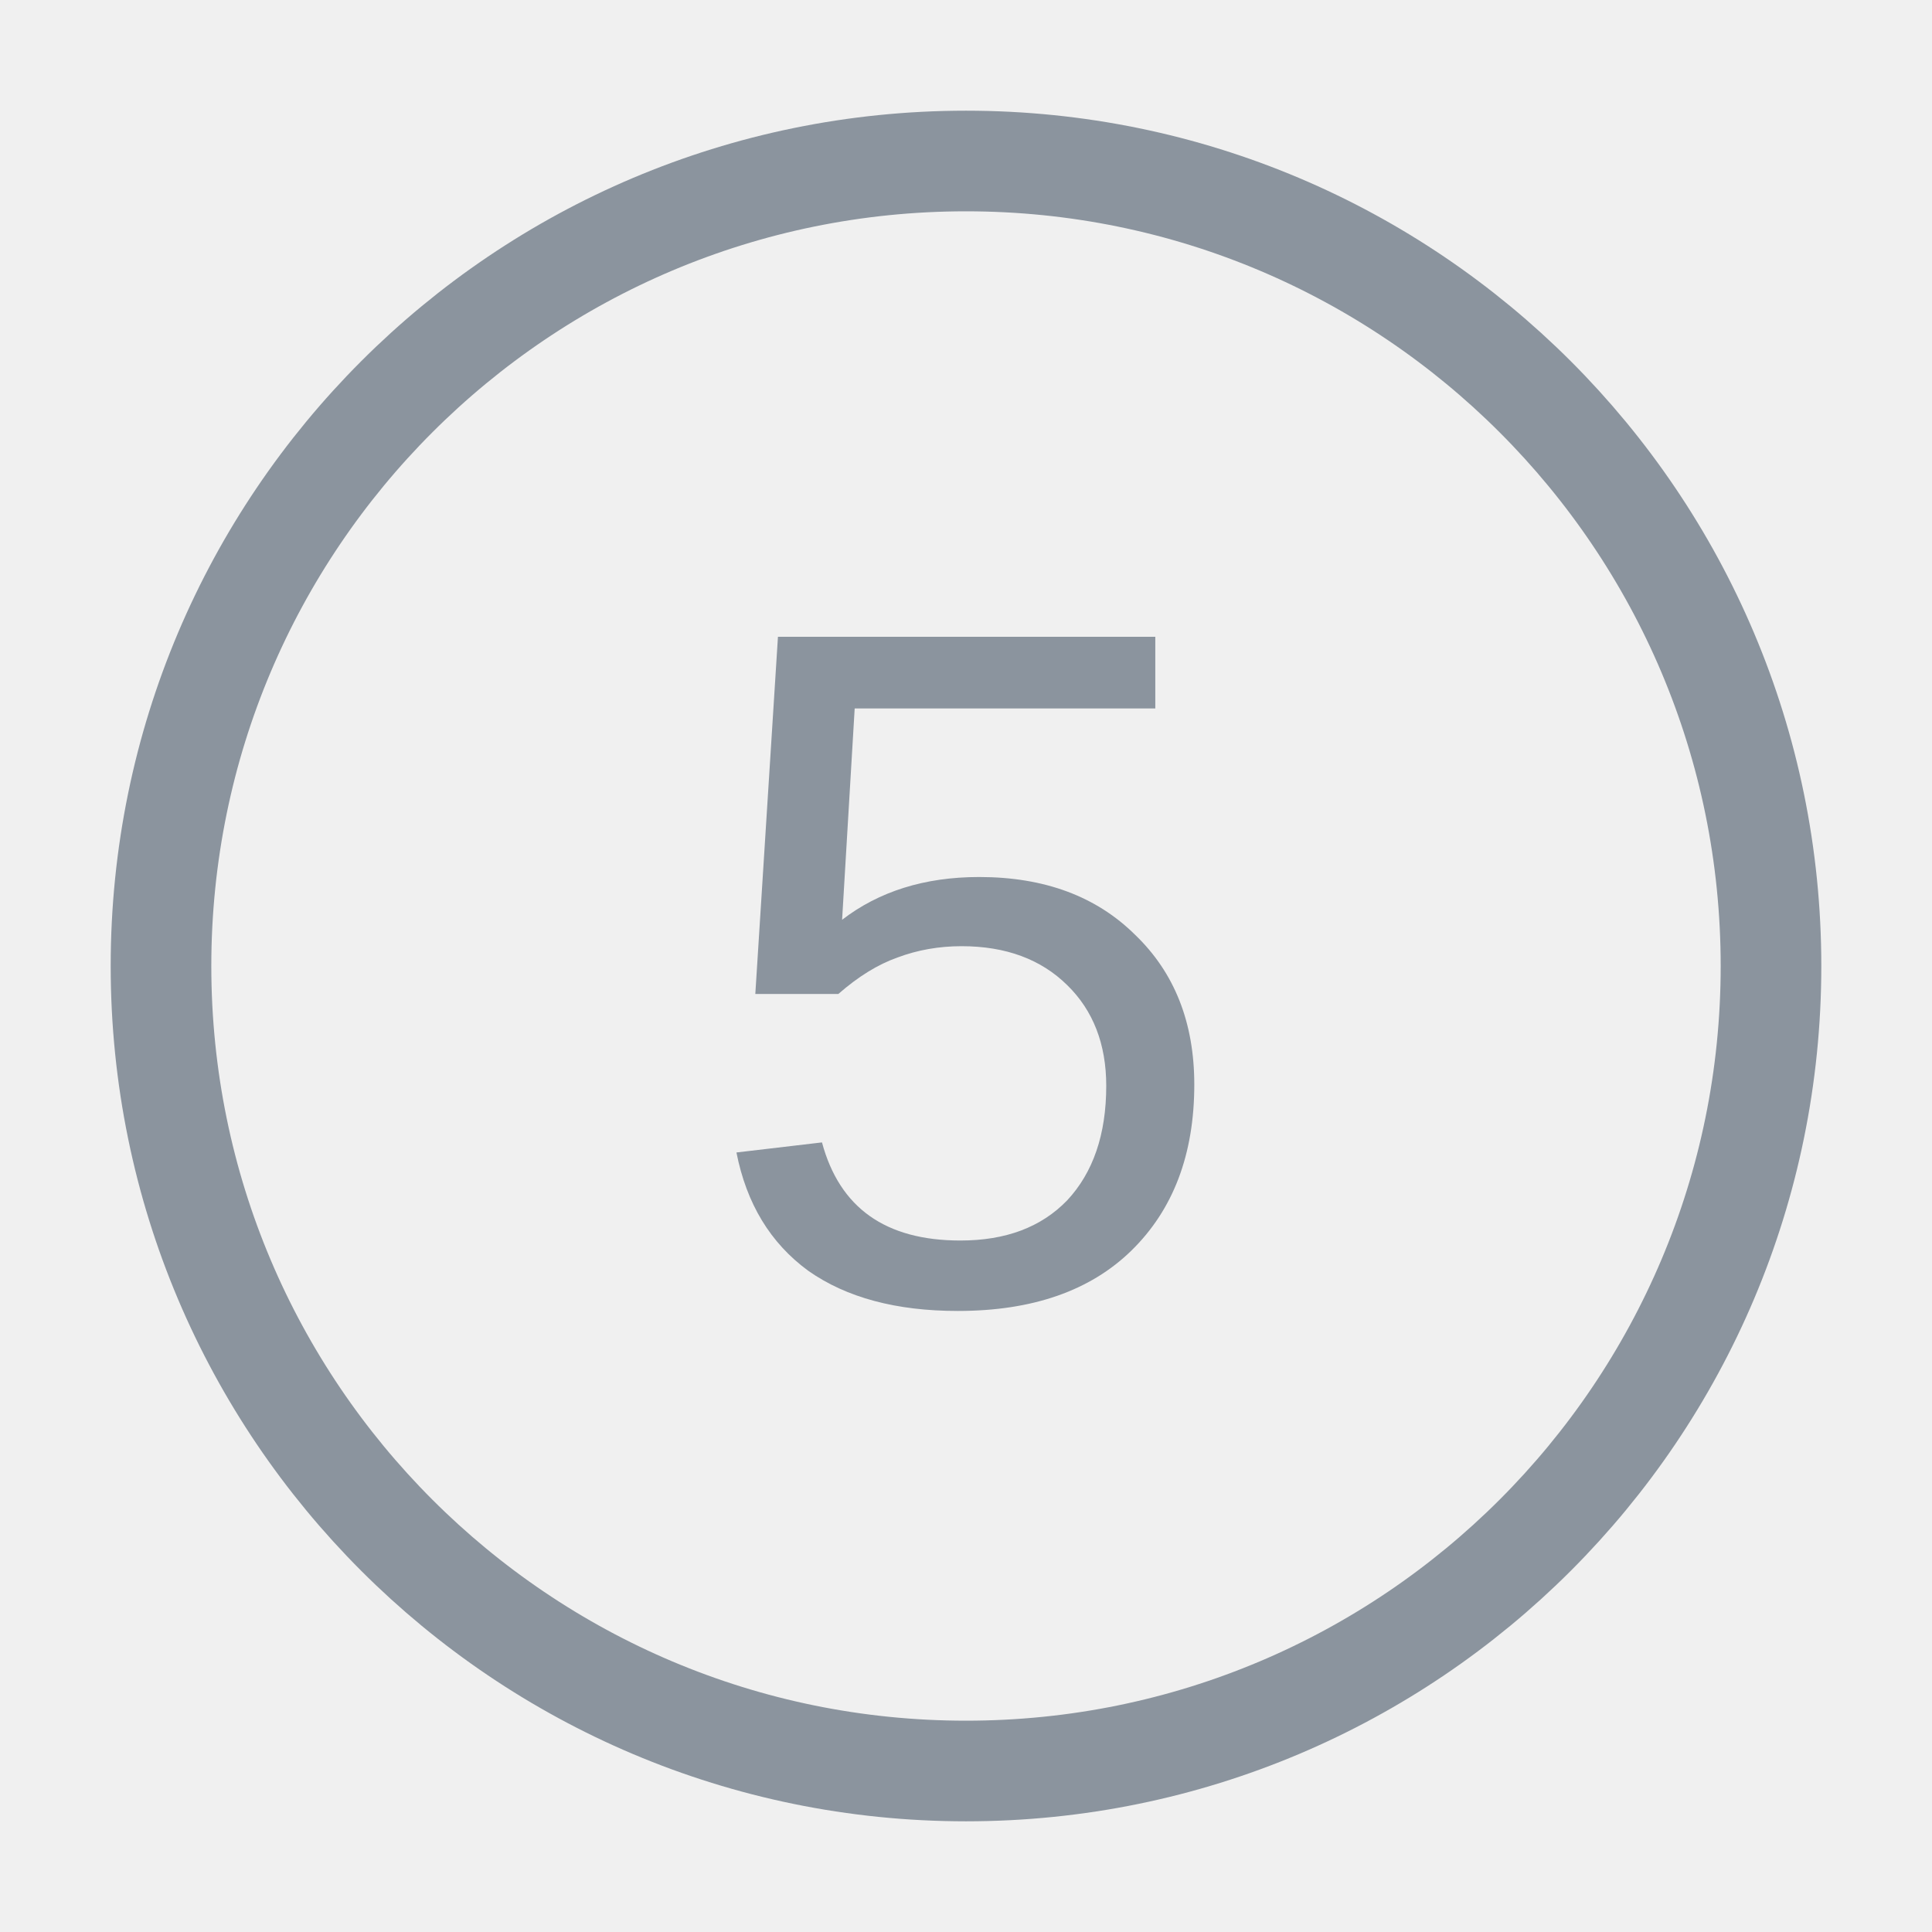
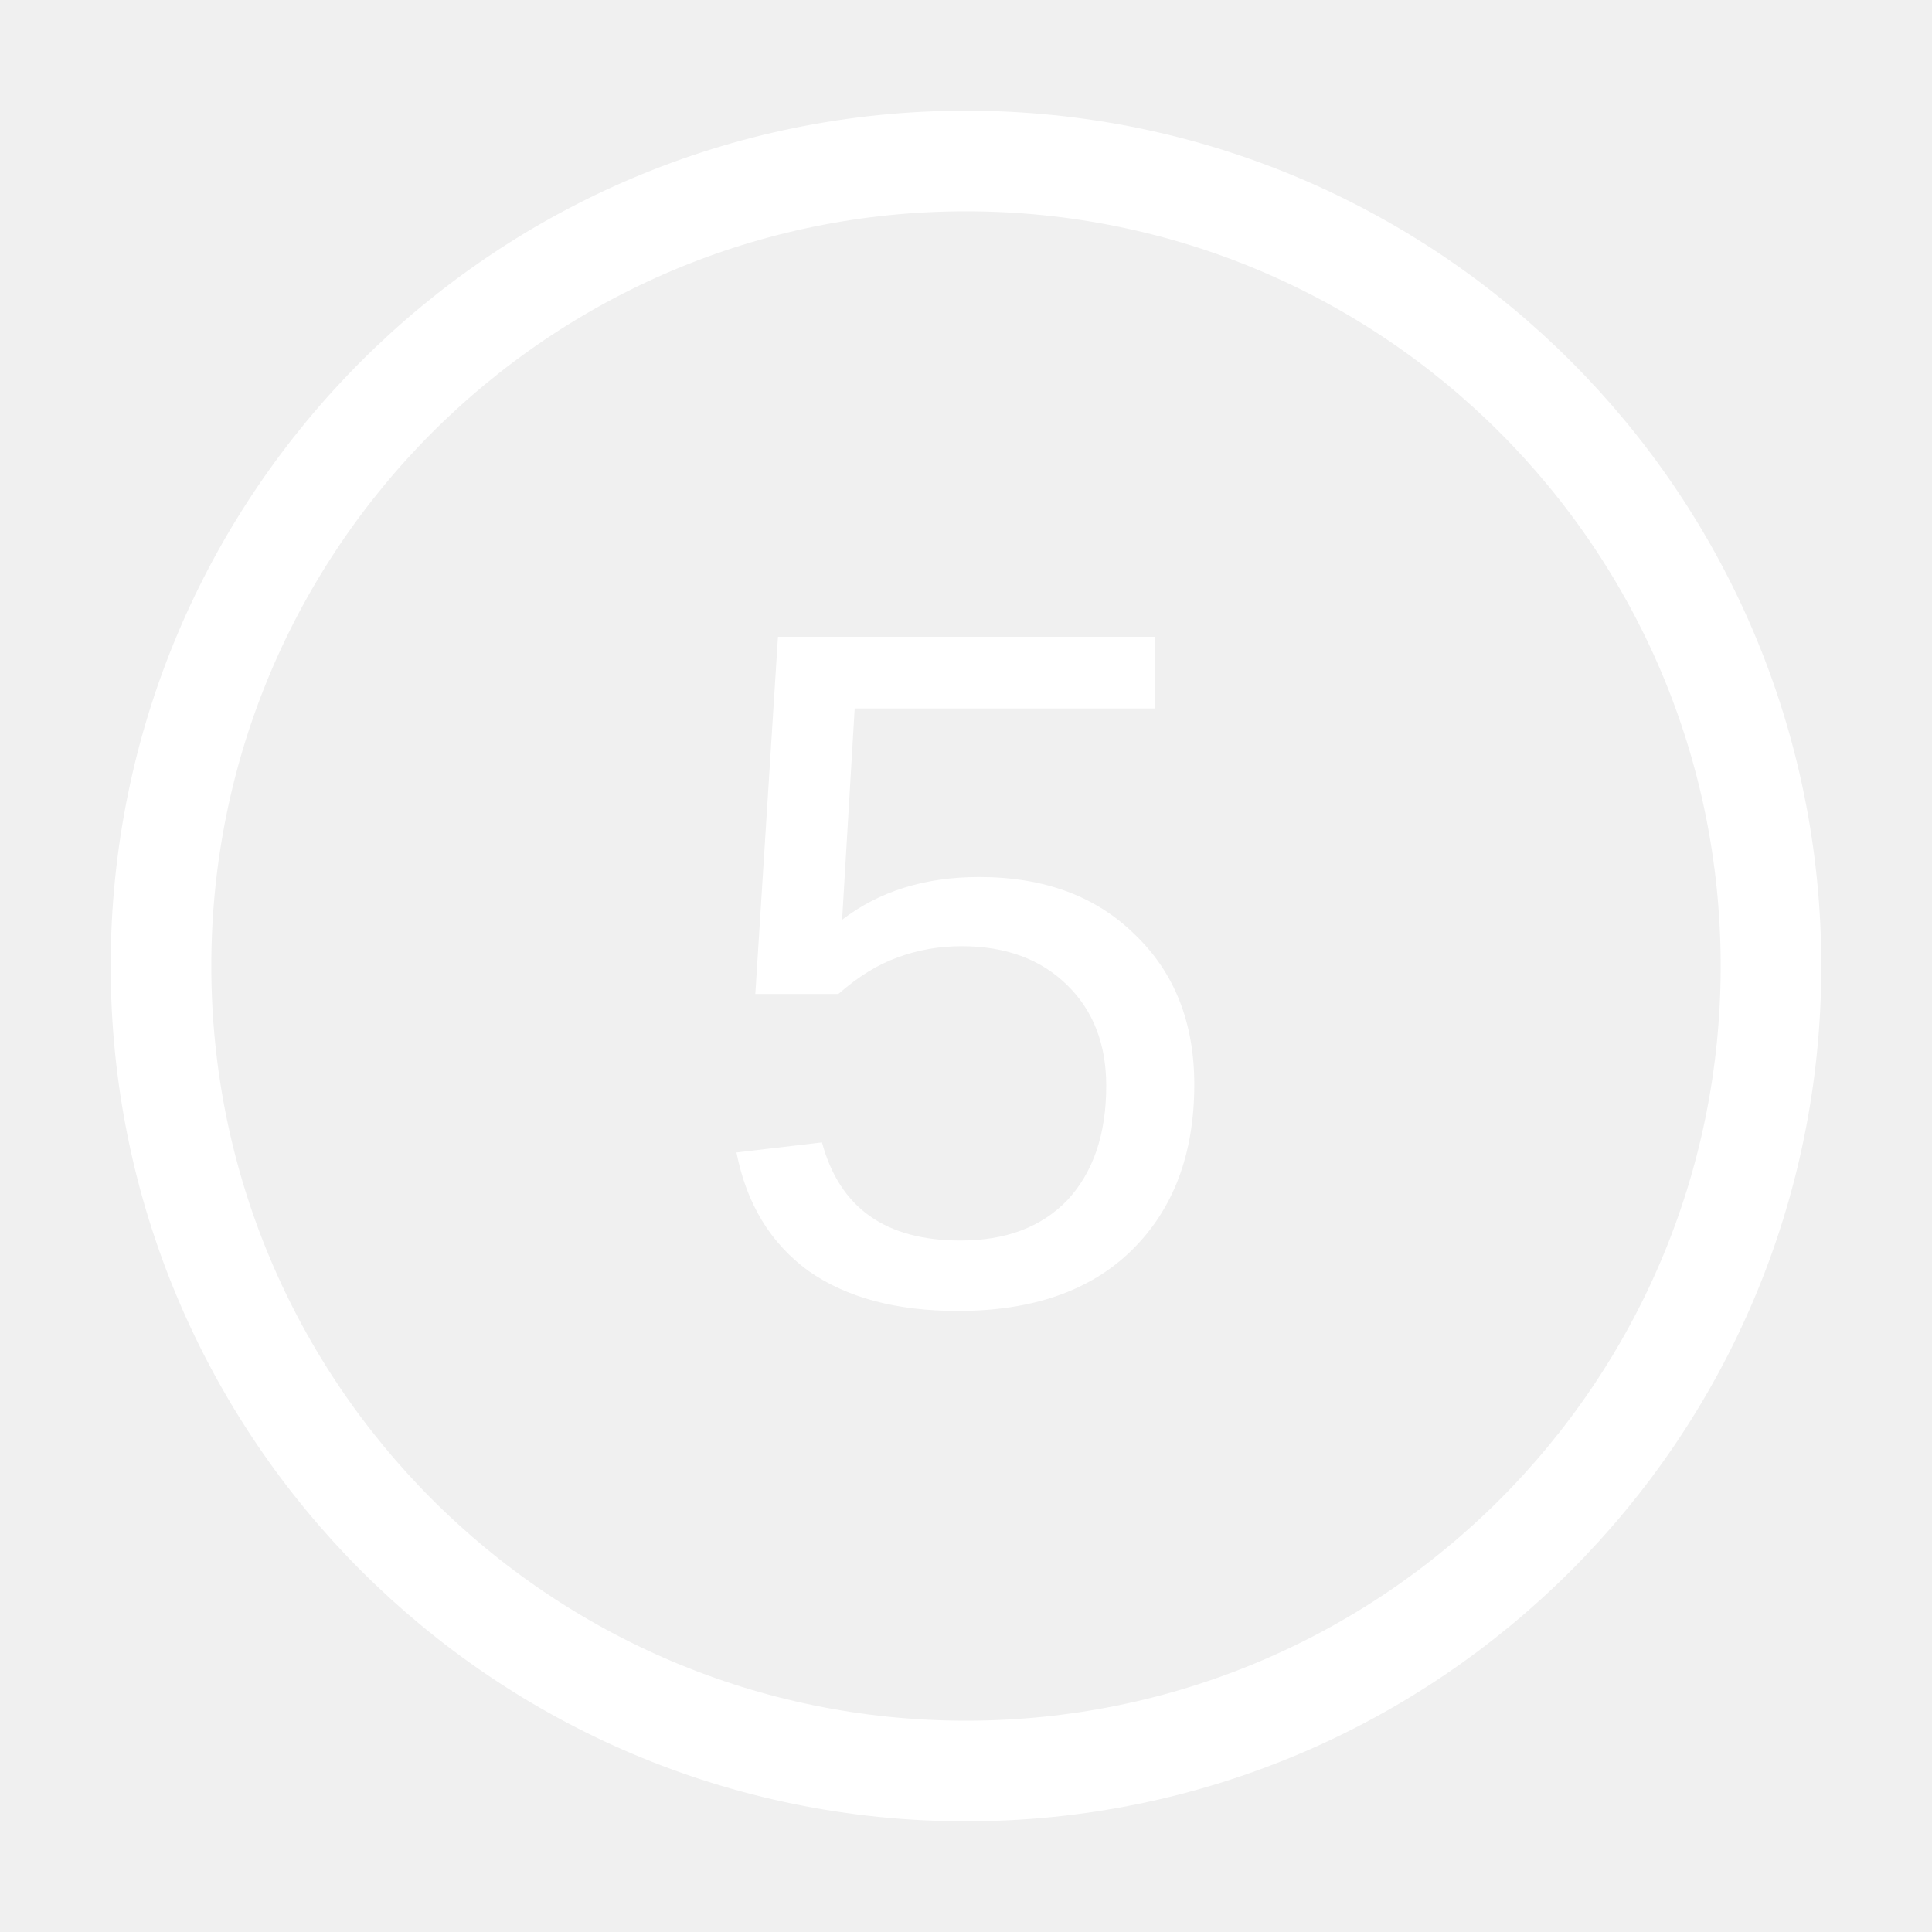
<svg xmlns="http://www.w3.org/2000/svg" width="24" height="24" viewBox="0 0 24 24" role="img" aria-labelledby="title">
-   <circle cx="12" cy="12" r="10" fill="none" stroke="#8b949e" stroke-width="1.25" />
-   <text x="12" y="12" text-anchor="middle" dominant-baseline="central" fill="#8b949e" font-family="Arial, Helvetica, sans-serif" font-size="12" font-weight="400">5</text>
+   <circle cx="12" cy="12" r="10" fill="none" stroke="#ffffff" stroke-width="1.25" />
+   <text x="12" y="12" text-anchor="middle" dominant-baseline="central" fill="#ffffff" font-family="Arial, Helvetica, sans-serif" font-size="12" font-weight="400">5</text>
</svg>
